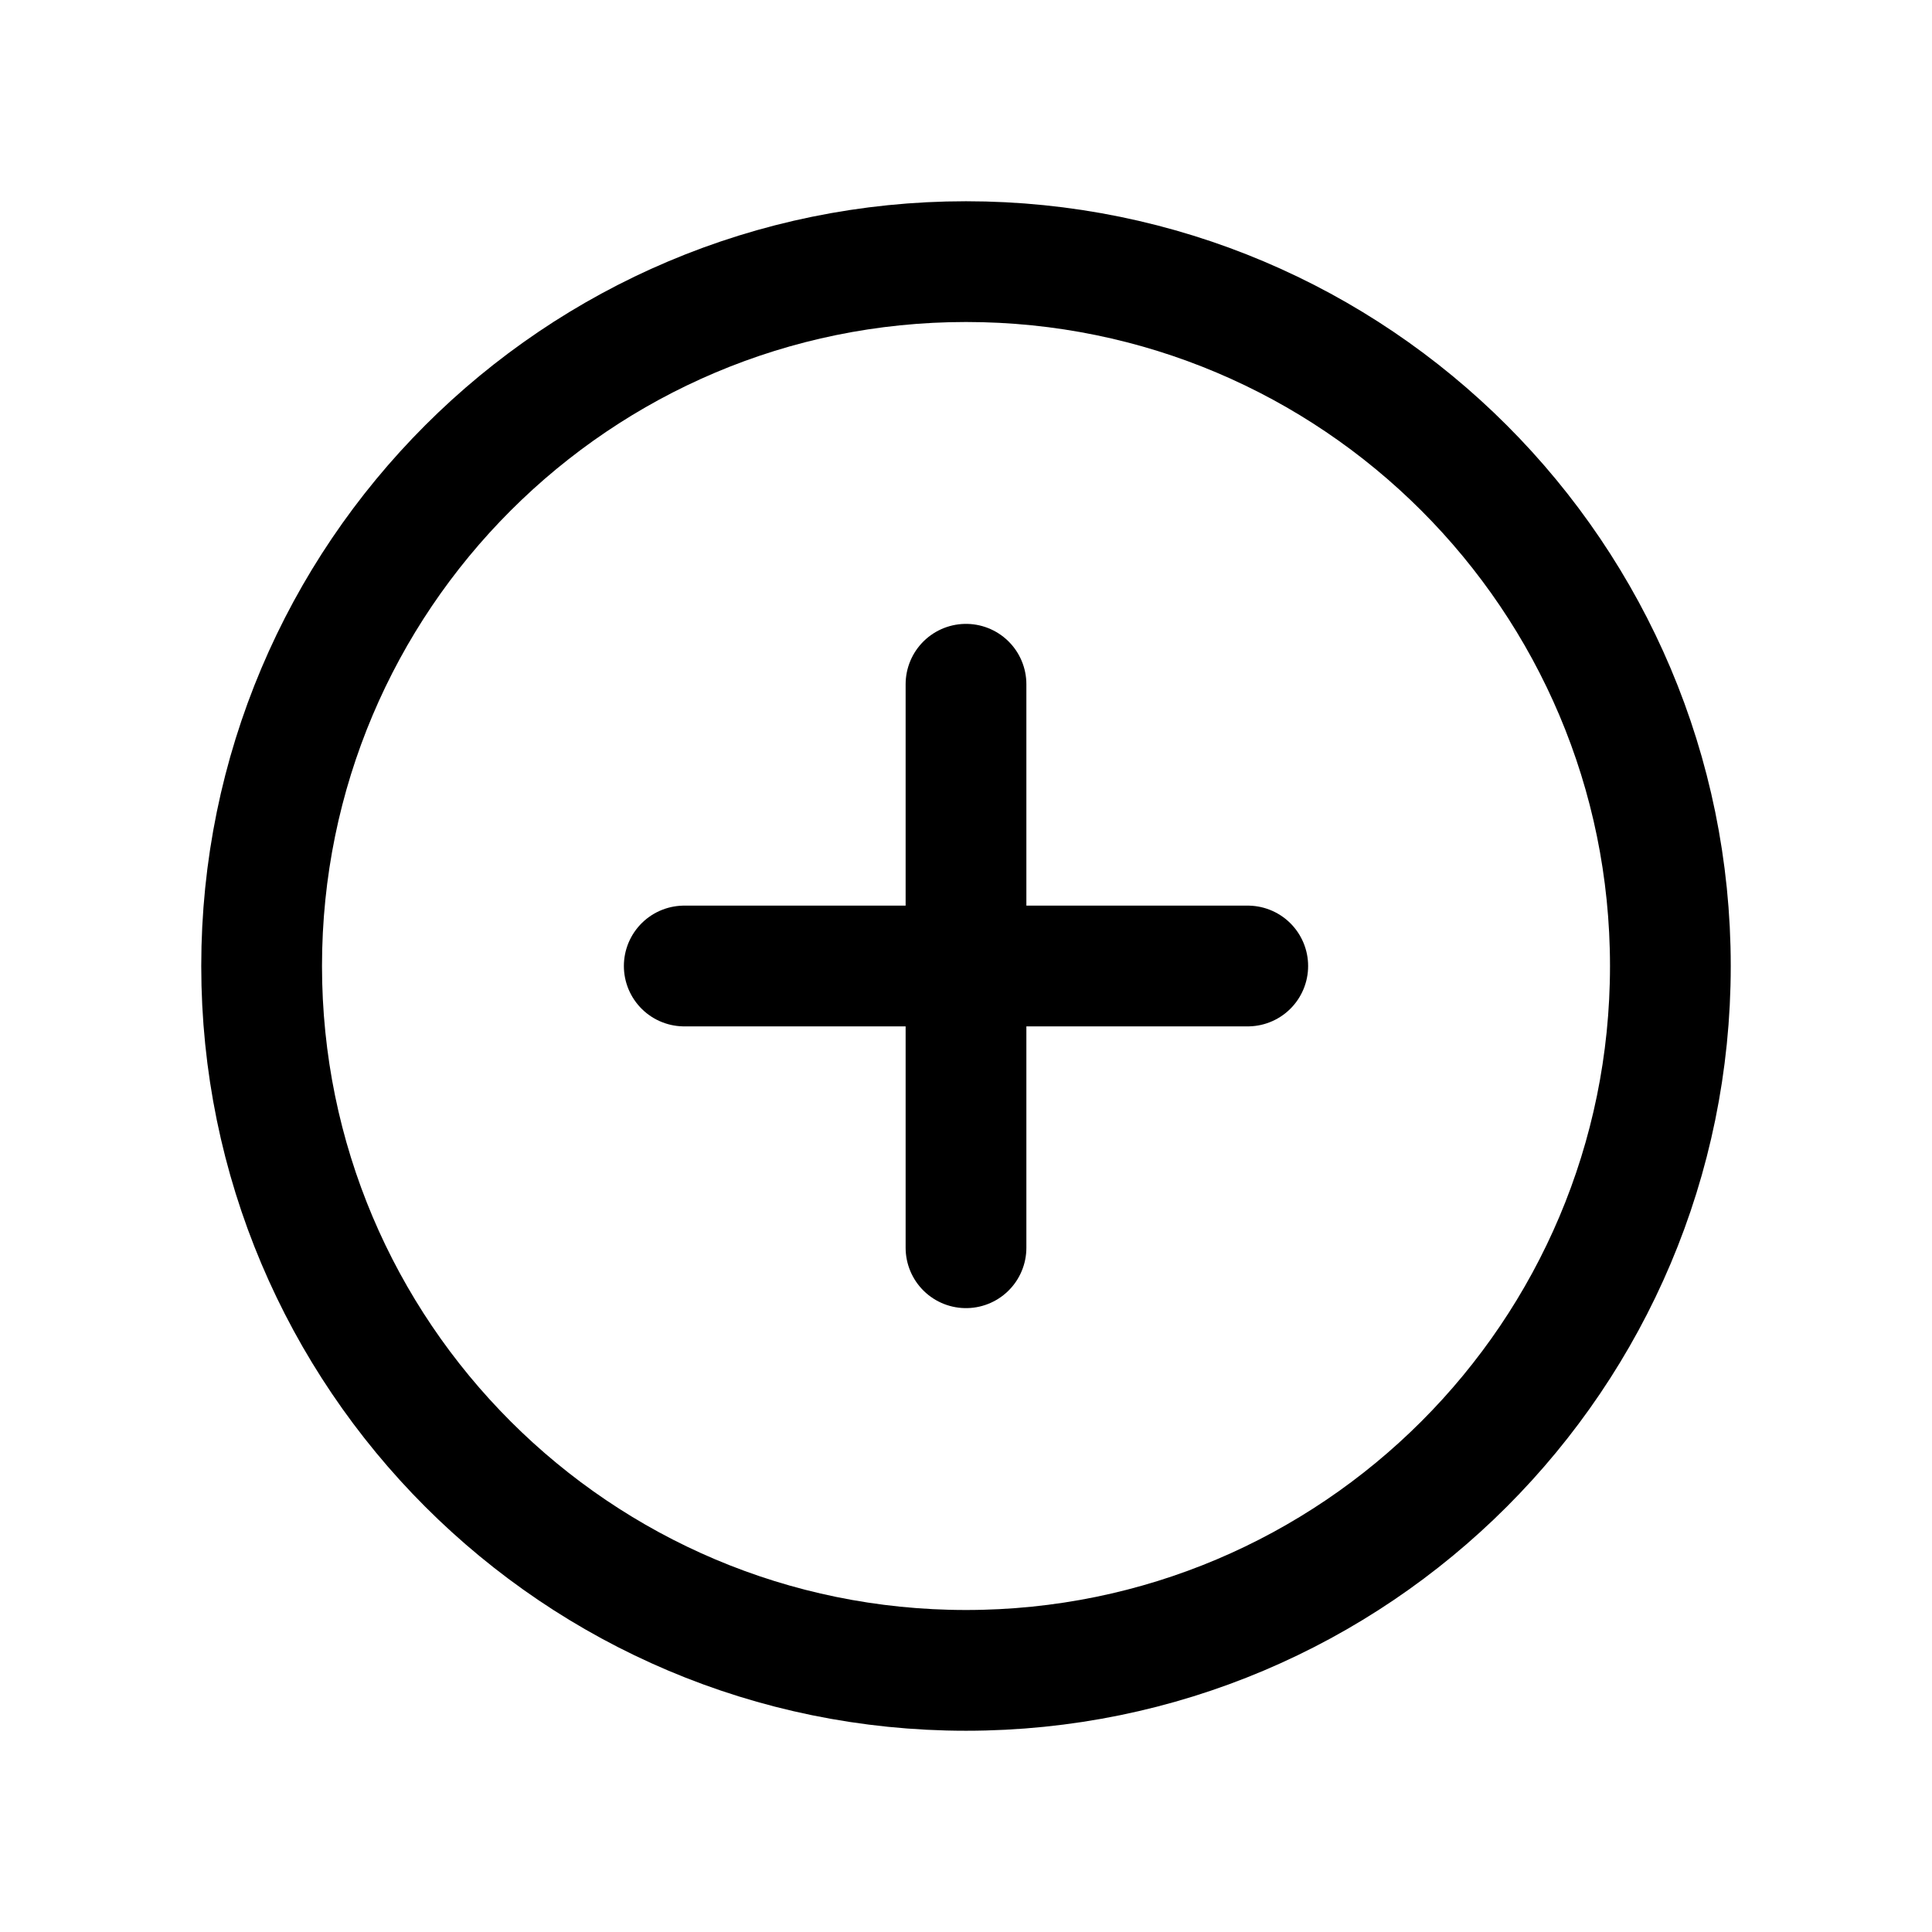
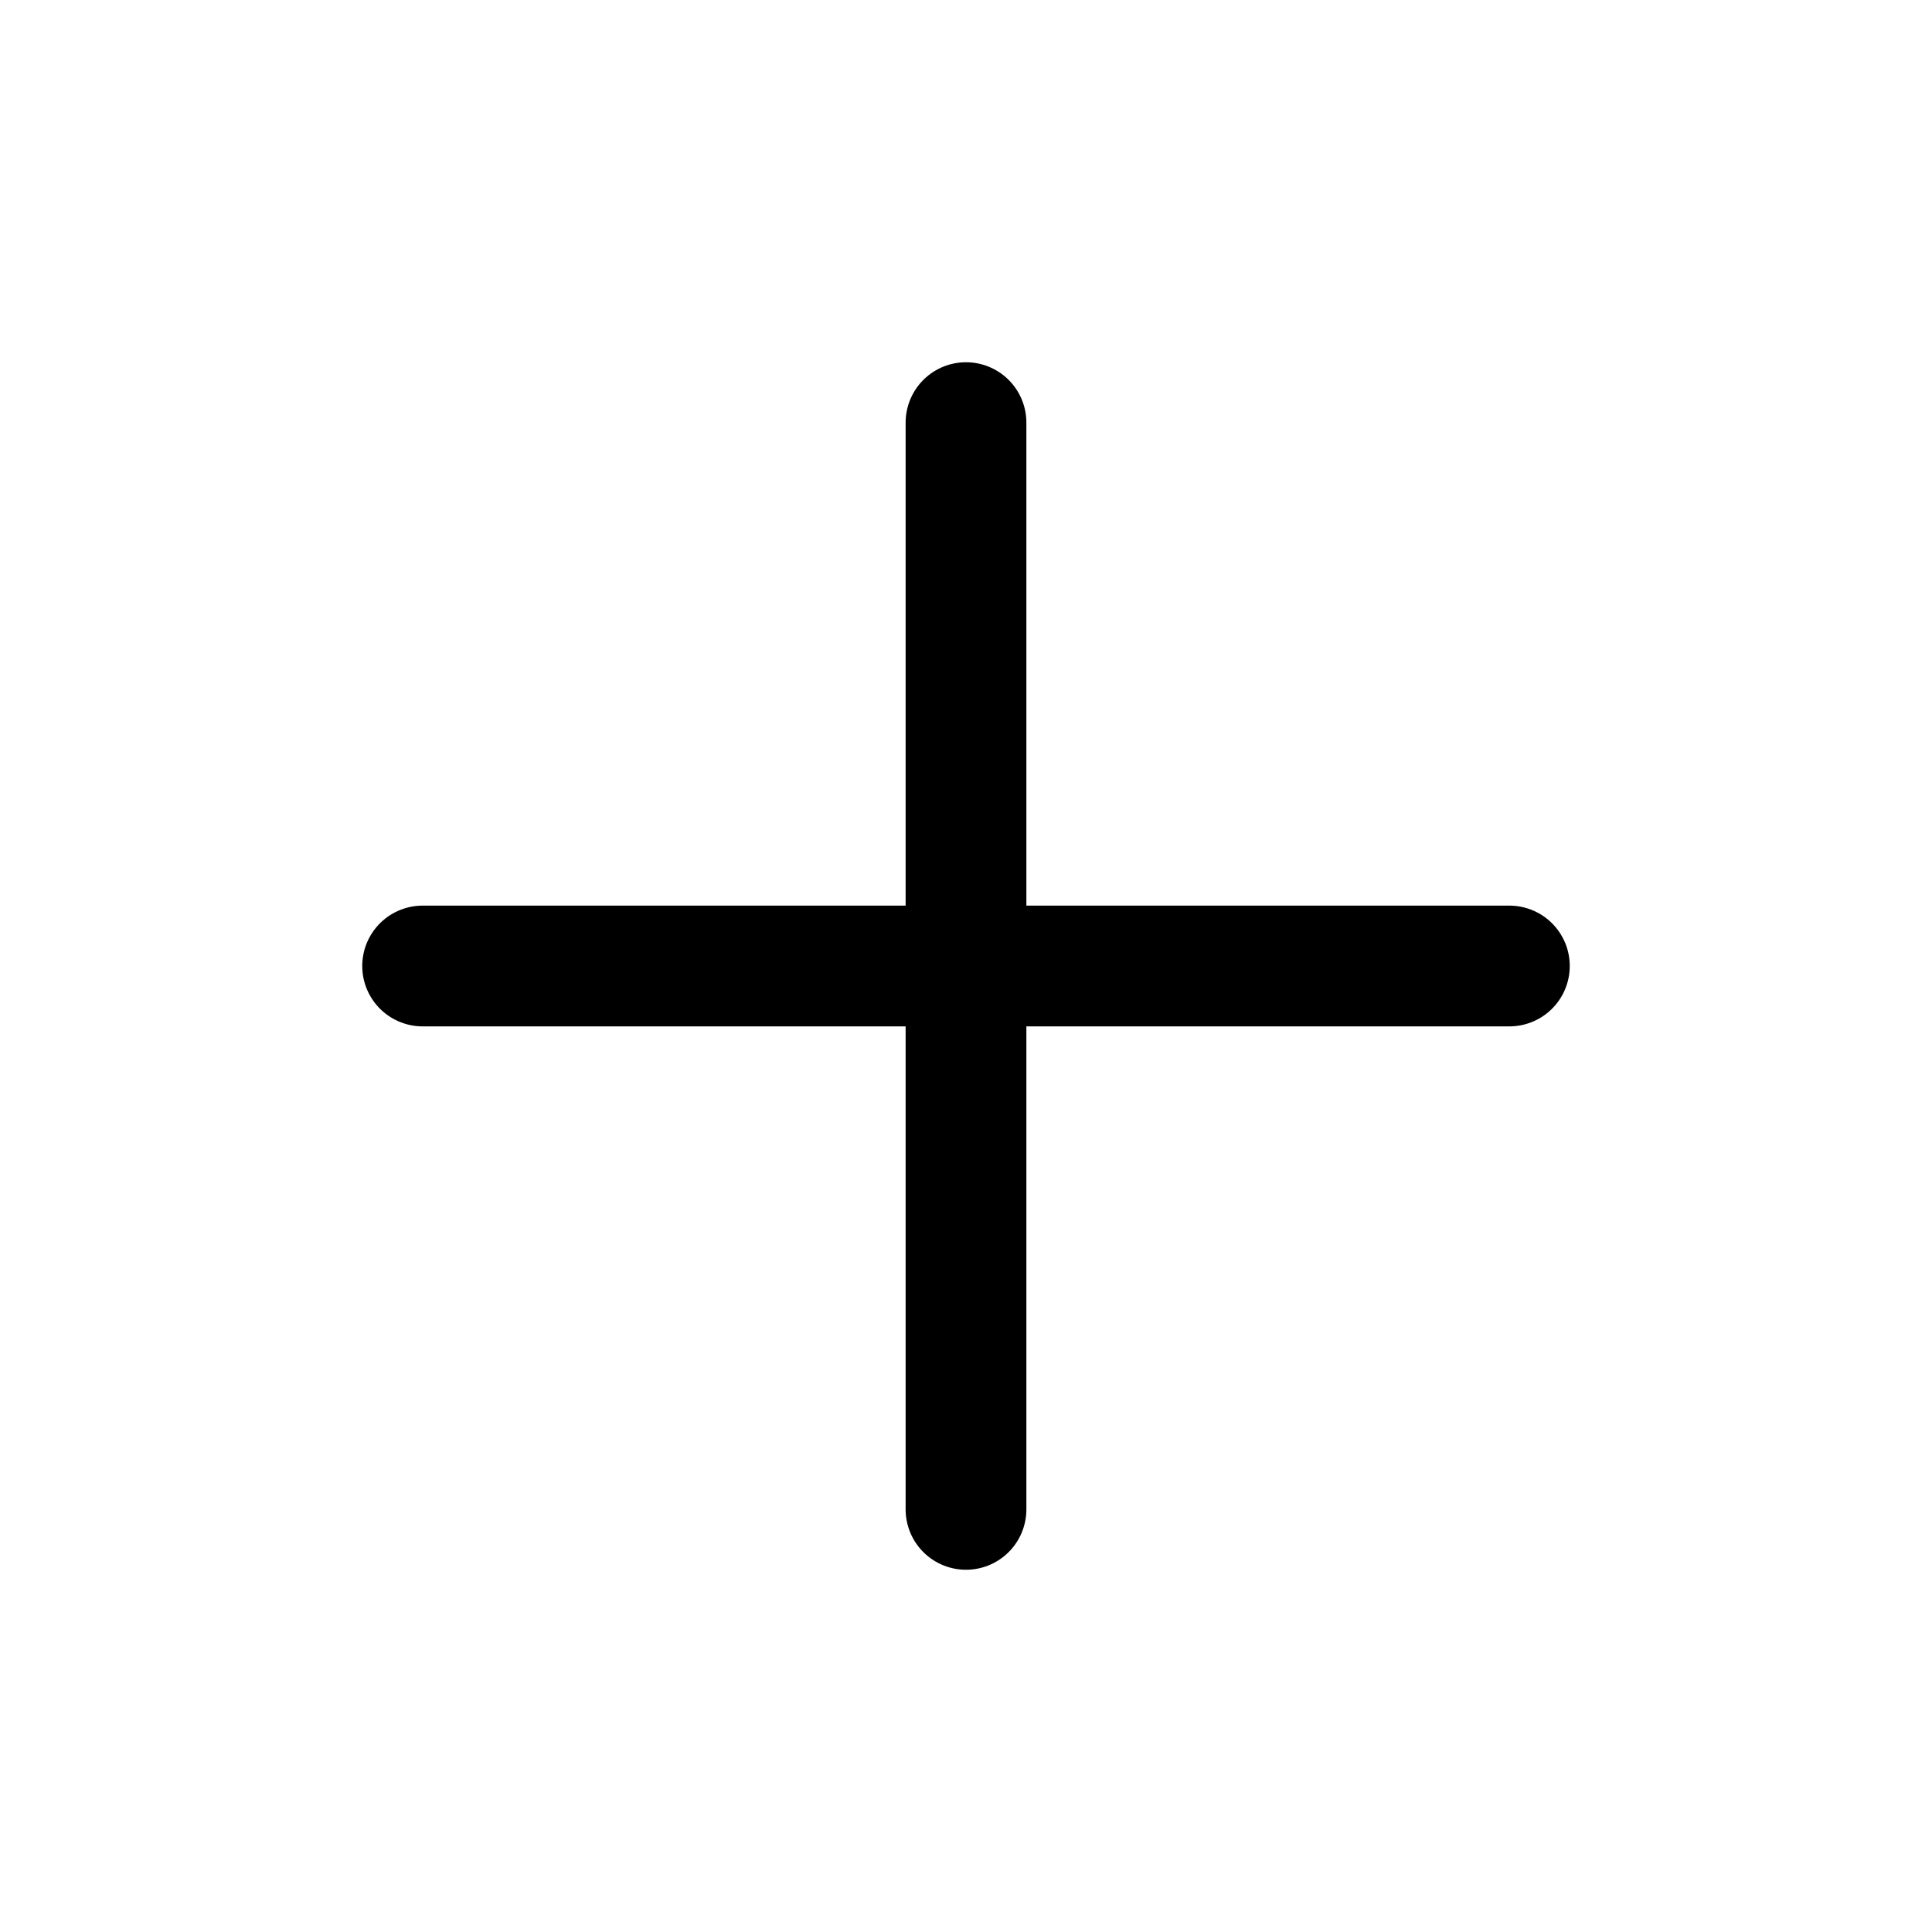
<svg xmlns="http://www.w3.org/2000/svg" width="24" height="24" viewBox="0 0 24 24" fill="none" stroke="currentColor" stroke-width="1.5" stroke-linecap="round" stroke-linejoin="round">
-   <circle cx="12" cy="12" r="8.75" />
-   <path d="M8.5 12h7M12 8.5v7" />
+   <path d="M5.25 12h13.5M12 5.25v13.5" />
</svg>
